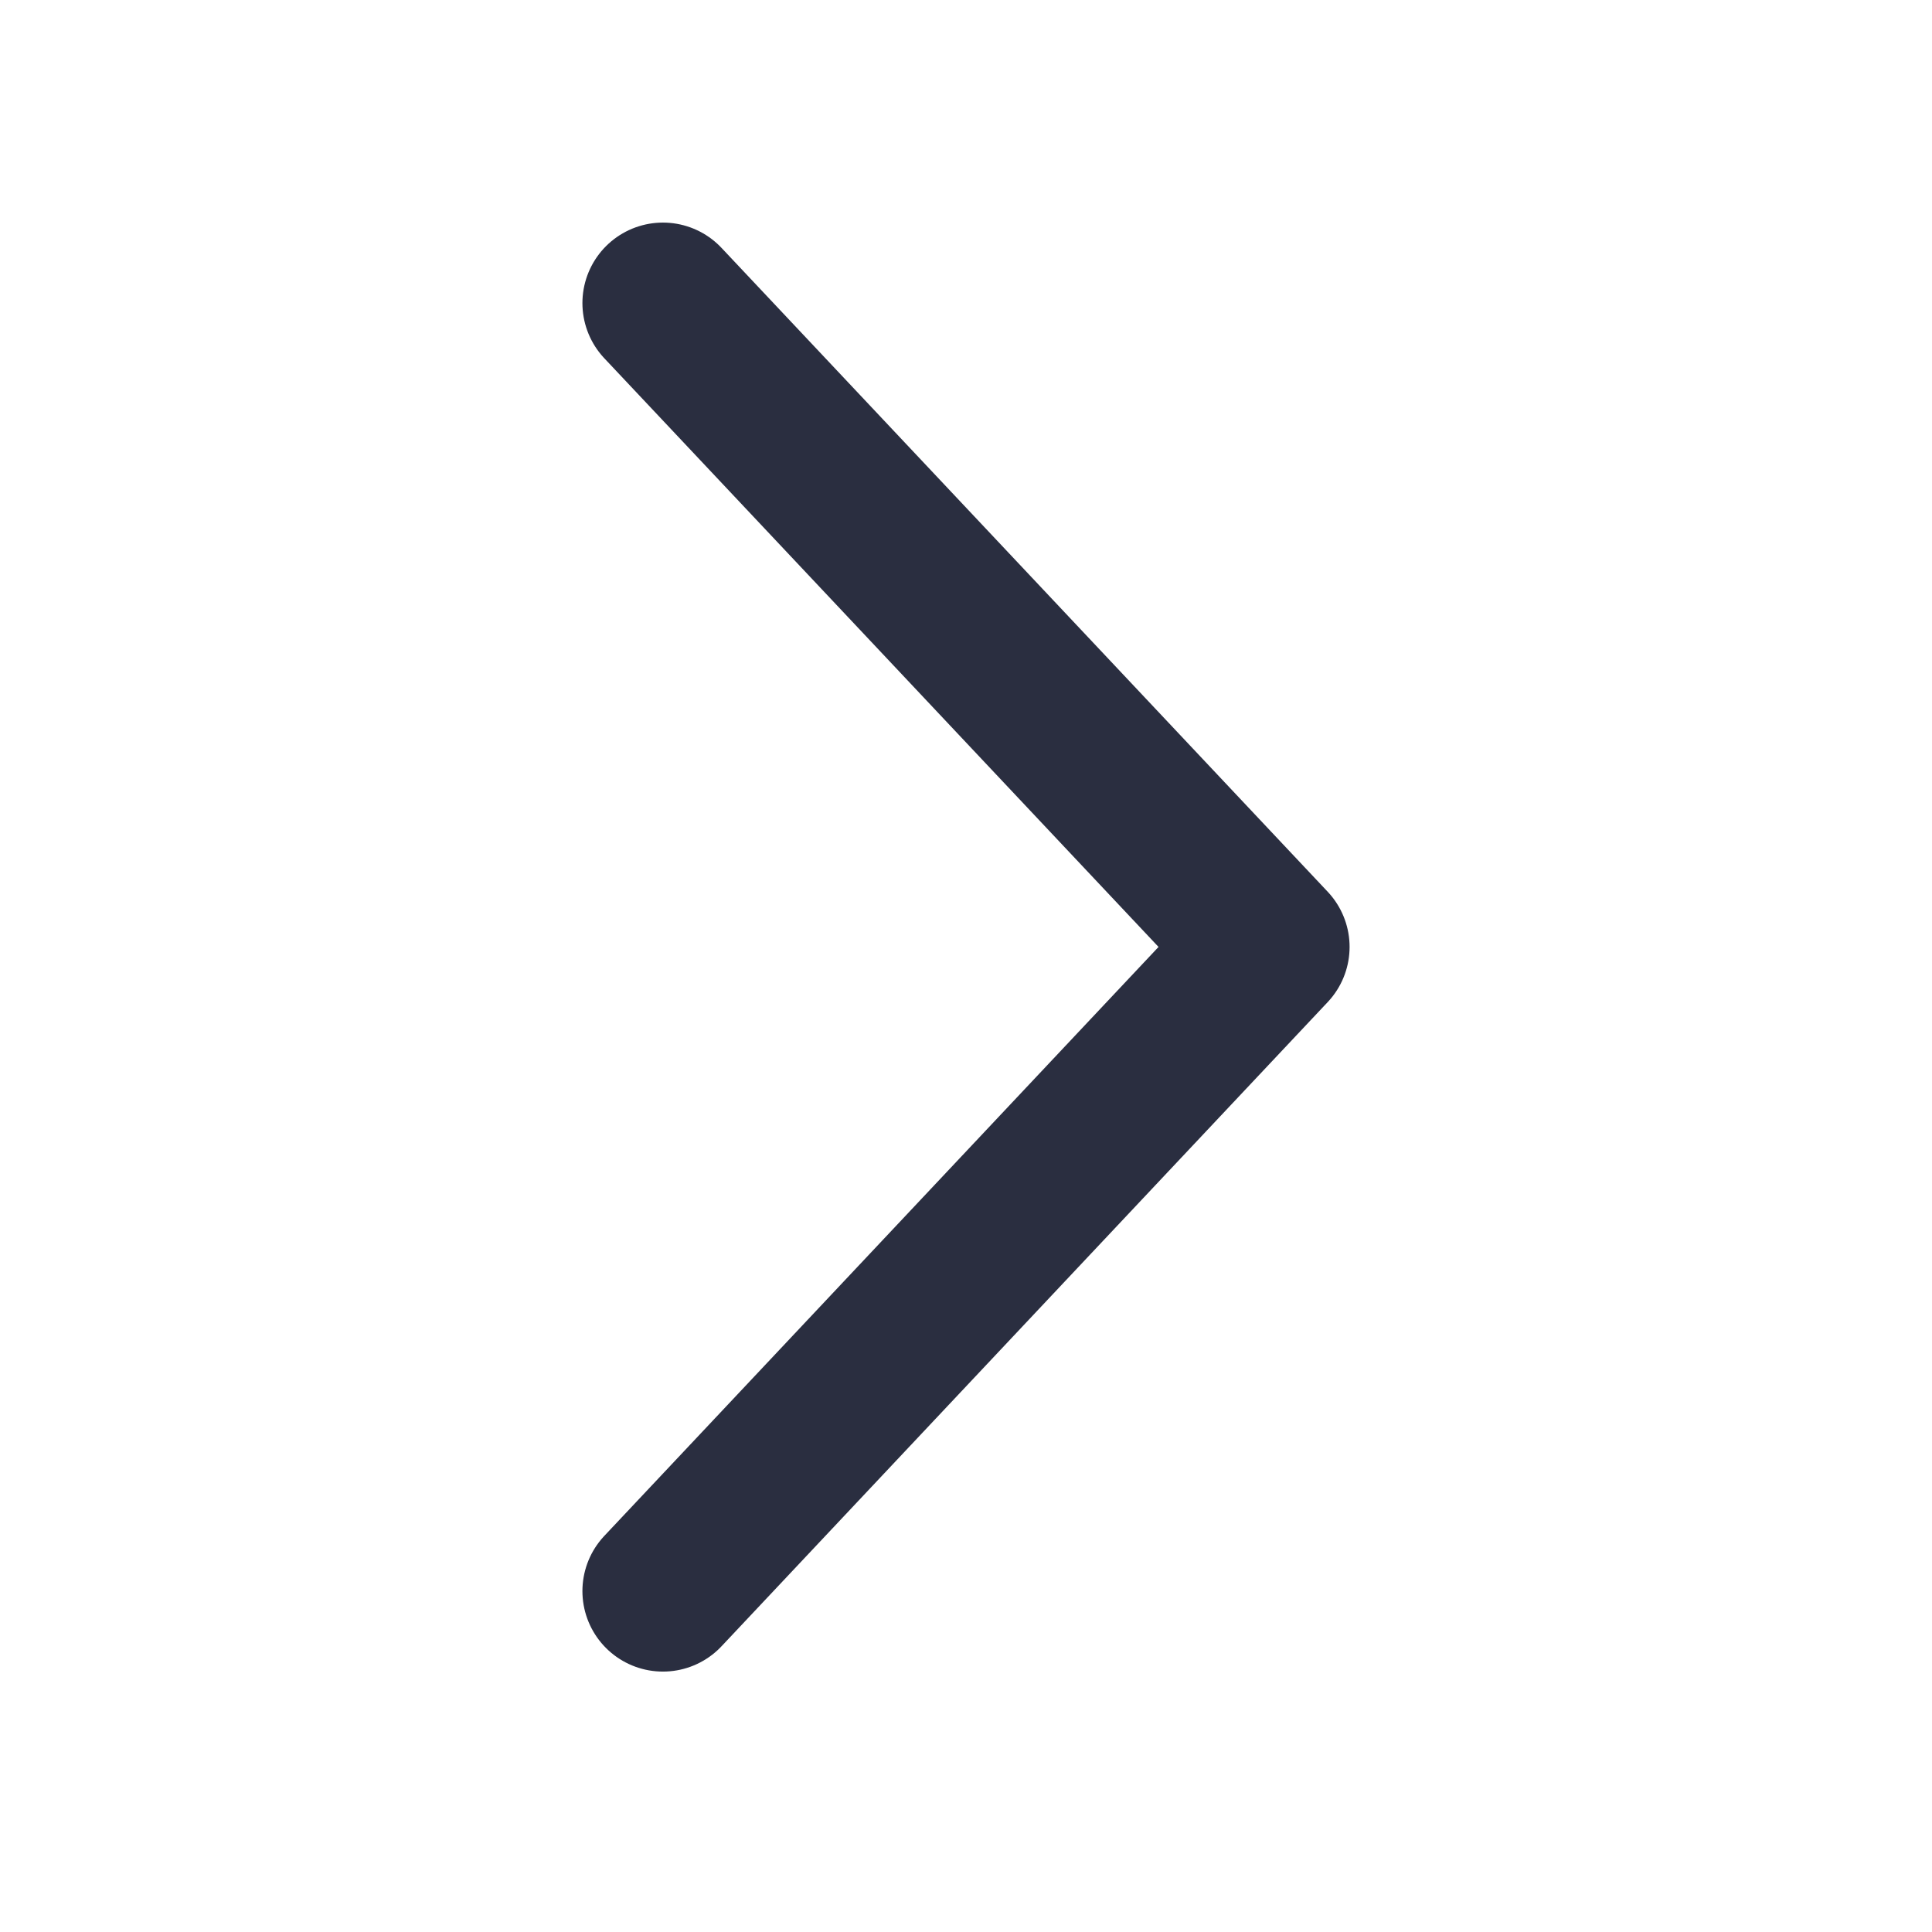
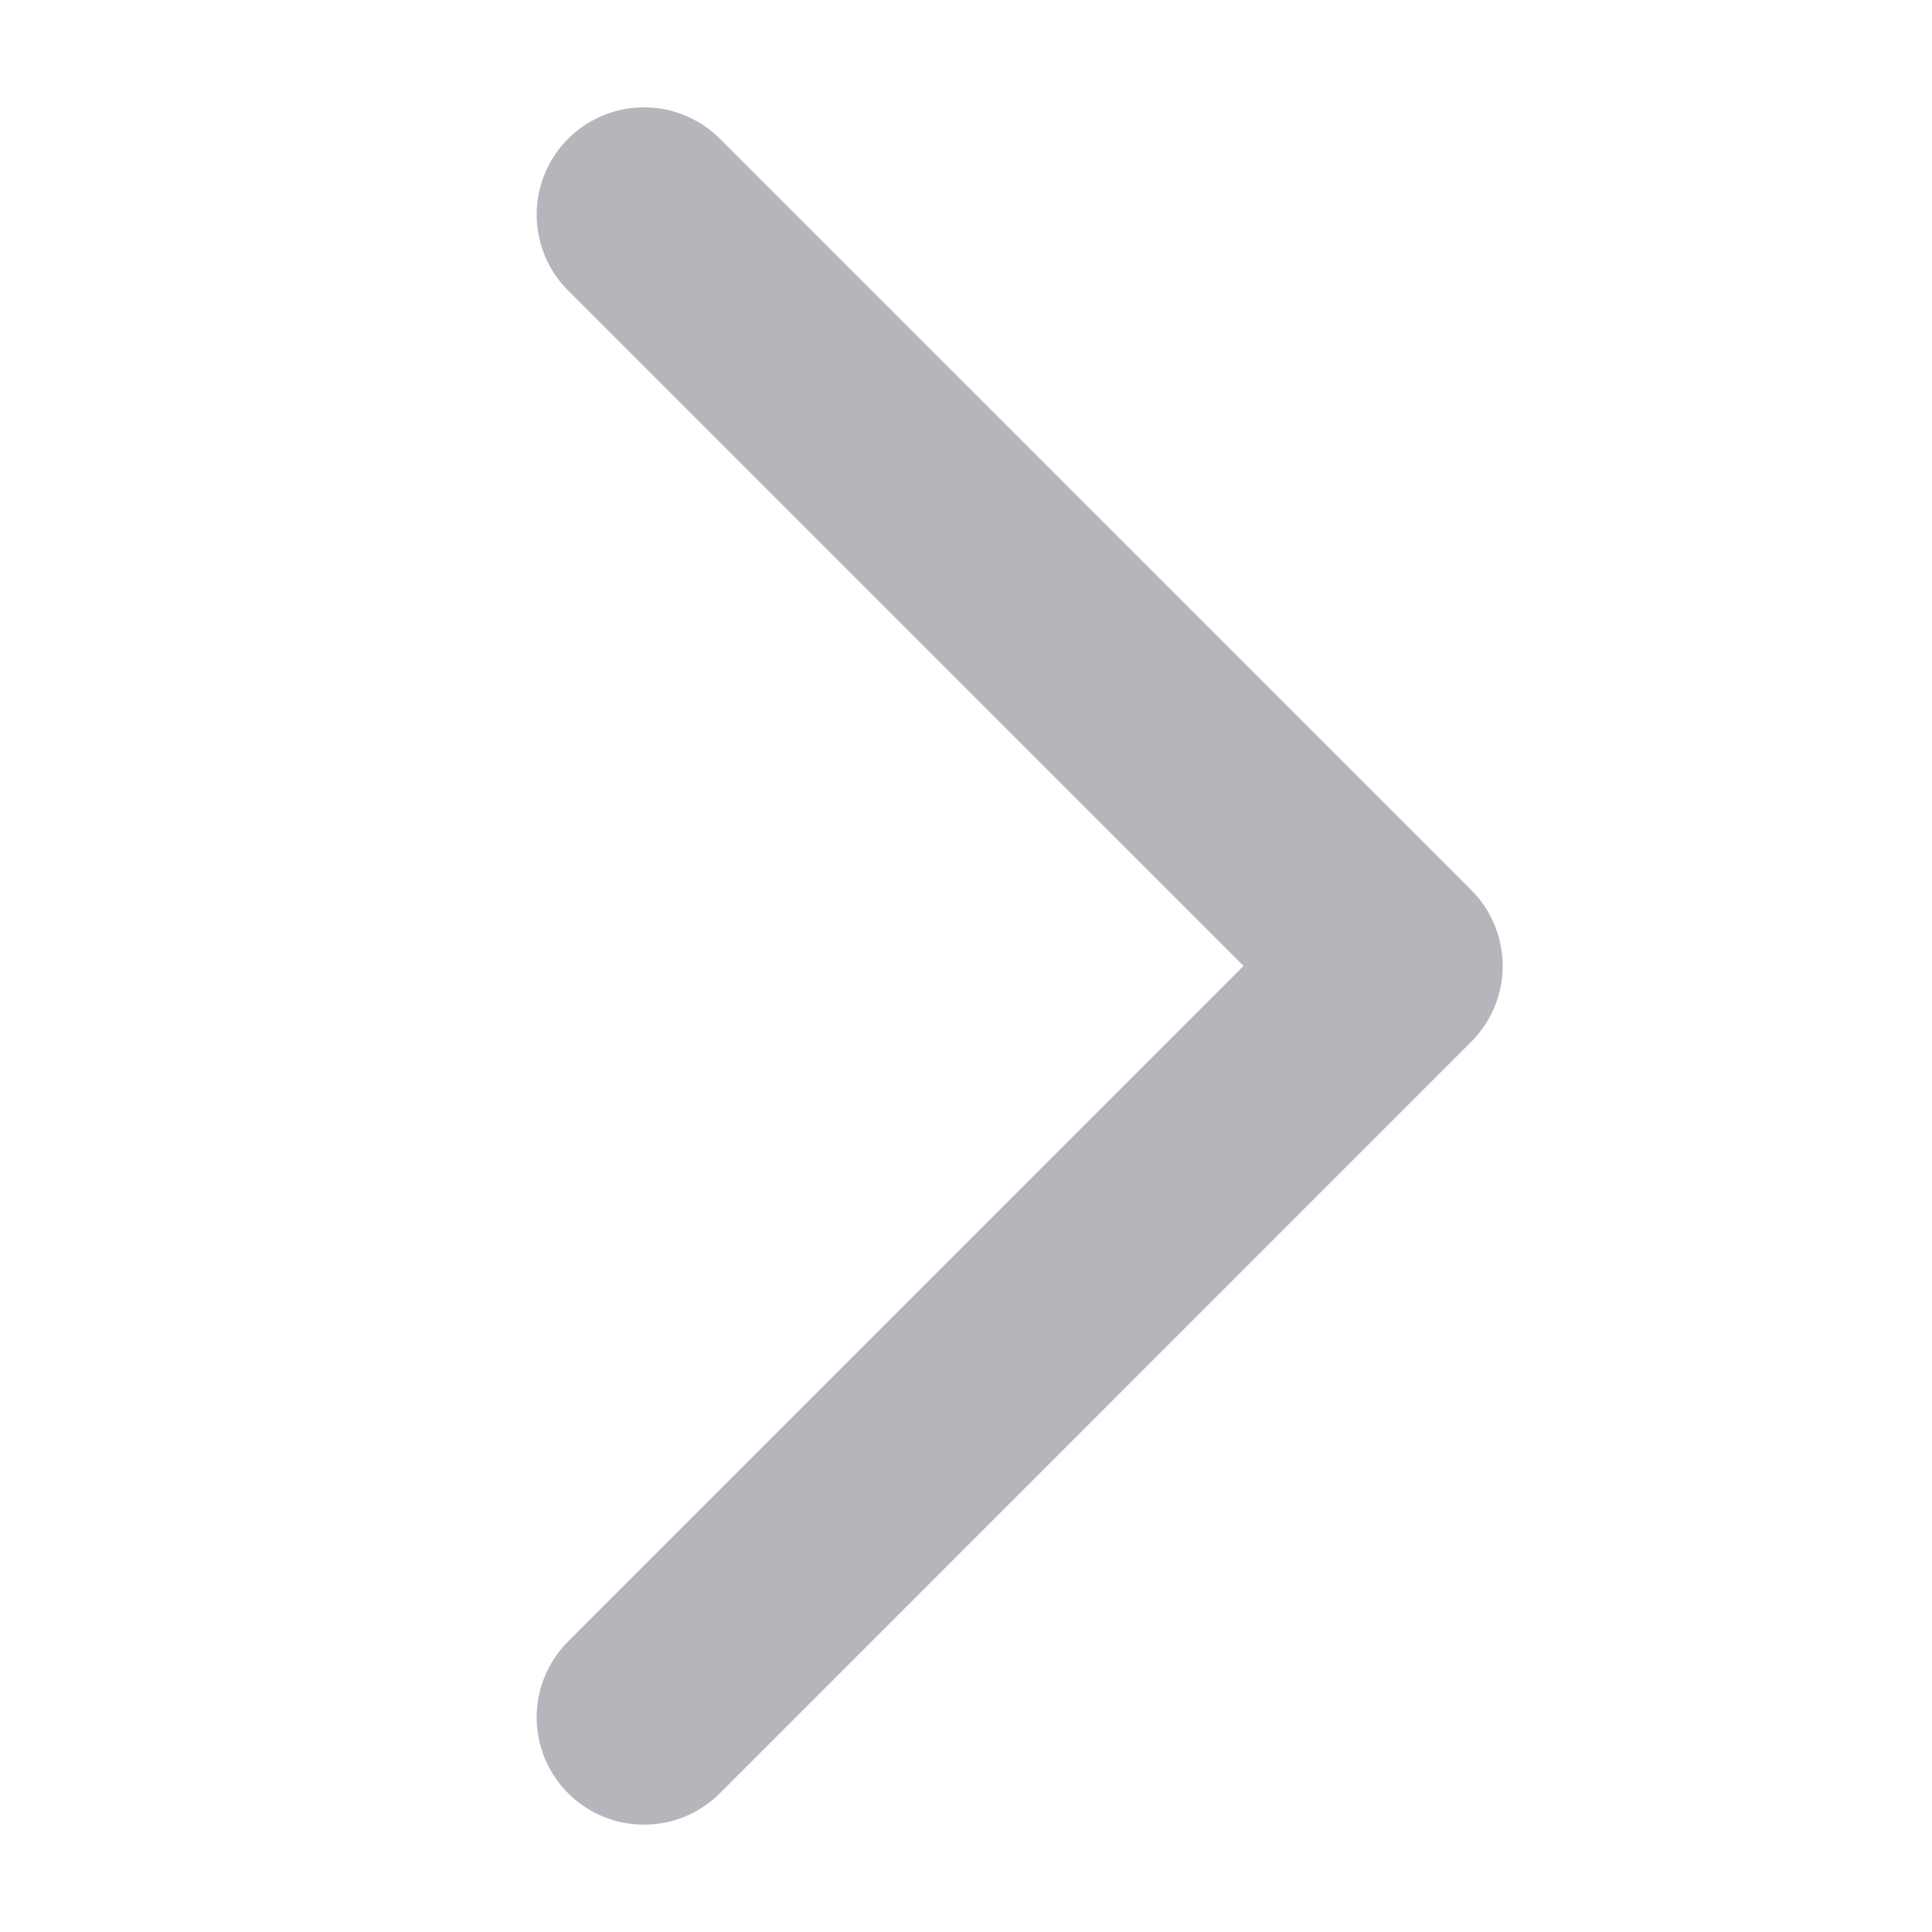
- <svg xmlns="http://www.w3.org/2000/svg" width="24" height="24" viewBox="0 0 24 24" fill="none">
-   <g id="Property 1=chevron-right/m">
-     <path id="Vector" d="M8.235 19.765L15.765 11.763L8.235 3.765" stroke="#2A2E40" style="stroke:#2A2E40;stroke:color(display-p3 0.165 0.18 0.251);stroke-opacity:1;" stroke-width="2" stroke-linecap="round" stroke-linejoin="round" />
+ <svg xmlns="http://www.w3.org/2000/svg" width="18" height="18" viewBox="0 0 18 18" fill="none">
+   <g id="icon">
+     <path id="Vector" d="M6 16L13 8.999L6 2" stroke="#B5B6BC" stroke-width="2" stroke-linecap="round" stroke-linejoin="round" />
  </g>
</svg>
